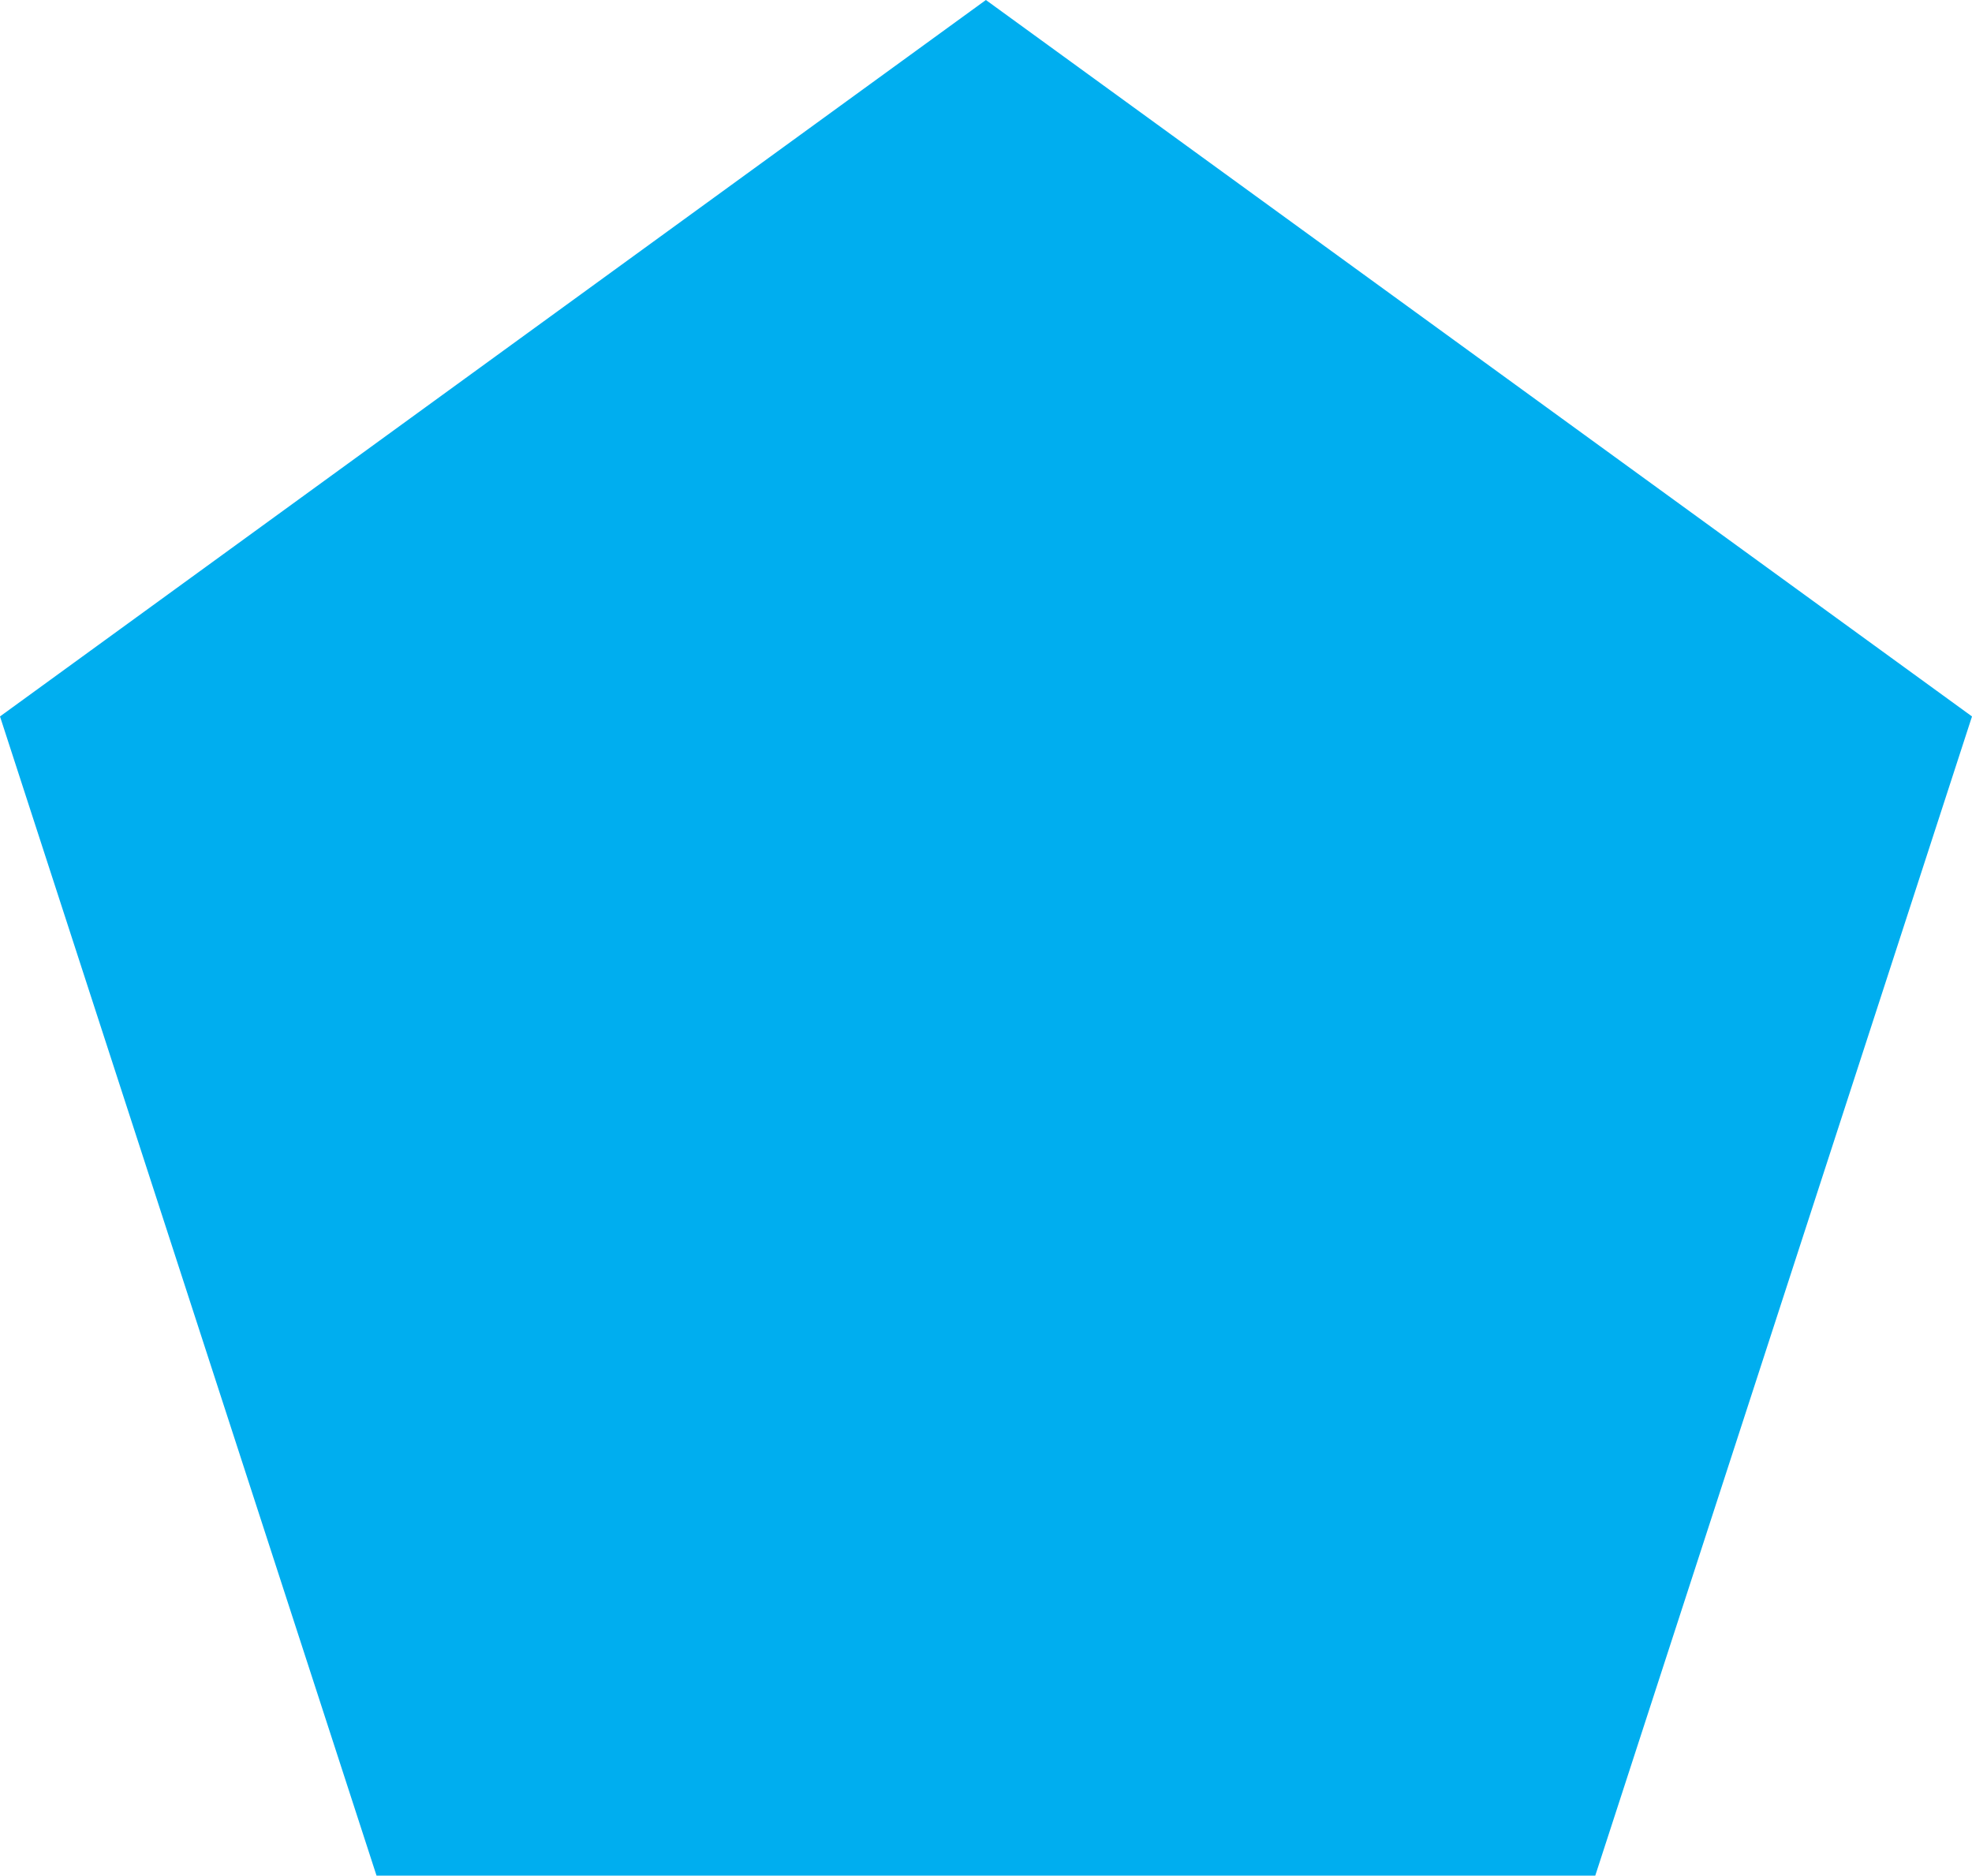
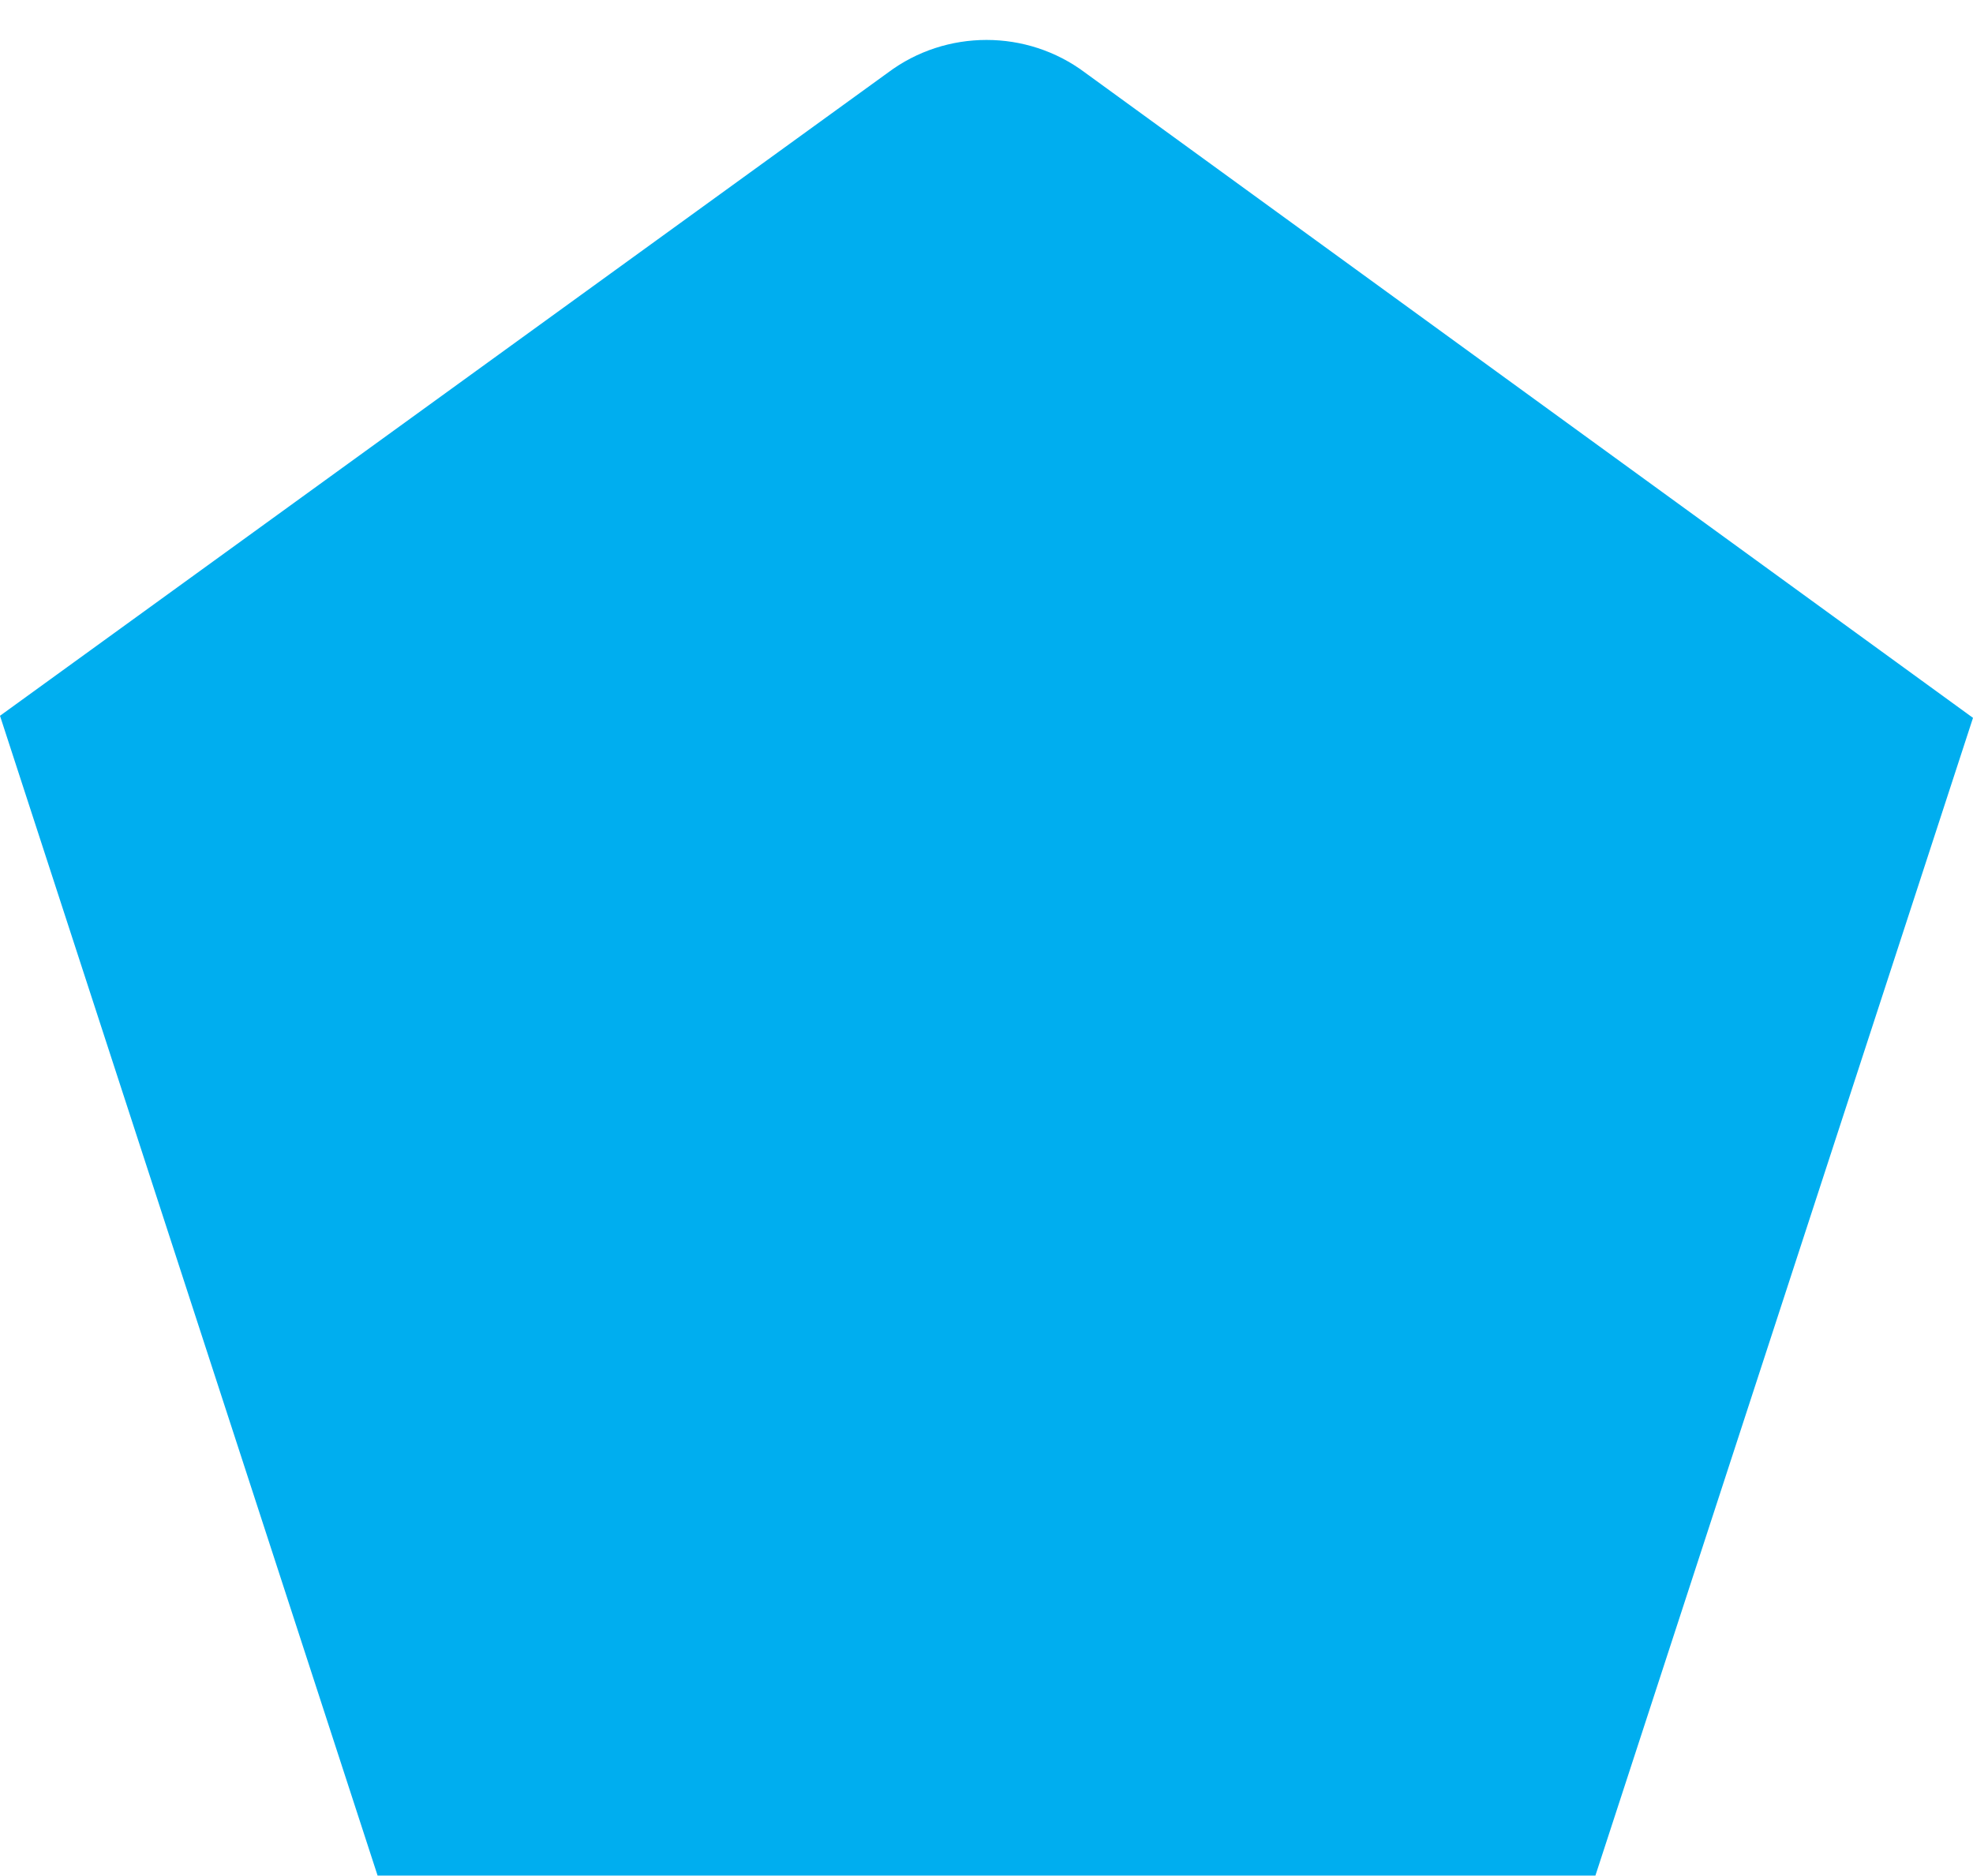
- <svg xmlns="http://www.w3.org/2000/svg" id="EL:_Ellustrate" data-name="EL: Ellustrate" viewBox="0 0 95.11 90.45">
-   <defs>
-     <style>.cls-1{fill:#00aeef;}</style>
-   </defs>
-   <g id="ART:_Pentagon" data-name="ART: Pentagon">
-     <polygon class="cls-1" points="47.55 0 95.11 34.55 76.94 90.45 18.16 90.45 0 34.55 47.55 0" />
+ <svg xmlns="http://www.w3.org/2000/svg" version="1.1" id="EL:_Ellustrate" x="0px" y="0px" viewBox="0 0 95.1 90.4" style="enable-background:new 0 0 95.1 90.4;" xml:space="preserve">
+   <style type="text/css">
+ 	.st0{fill:#00AEEF;}
+ </style>
+   <g id="ART:_Pentagon">
+     <path class="st0" d="M52.3,3.5l42.8,31.1L76.9,90.4H18.2L0,34.5L42.8,3.5C45.6,1.4,49.5,1.4,52.3,3.5z" />
  </g>
</svg>
